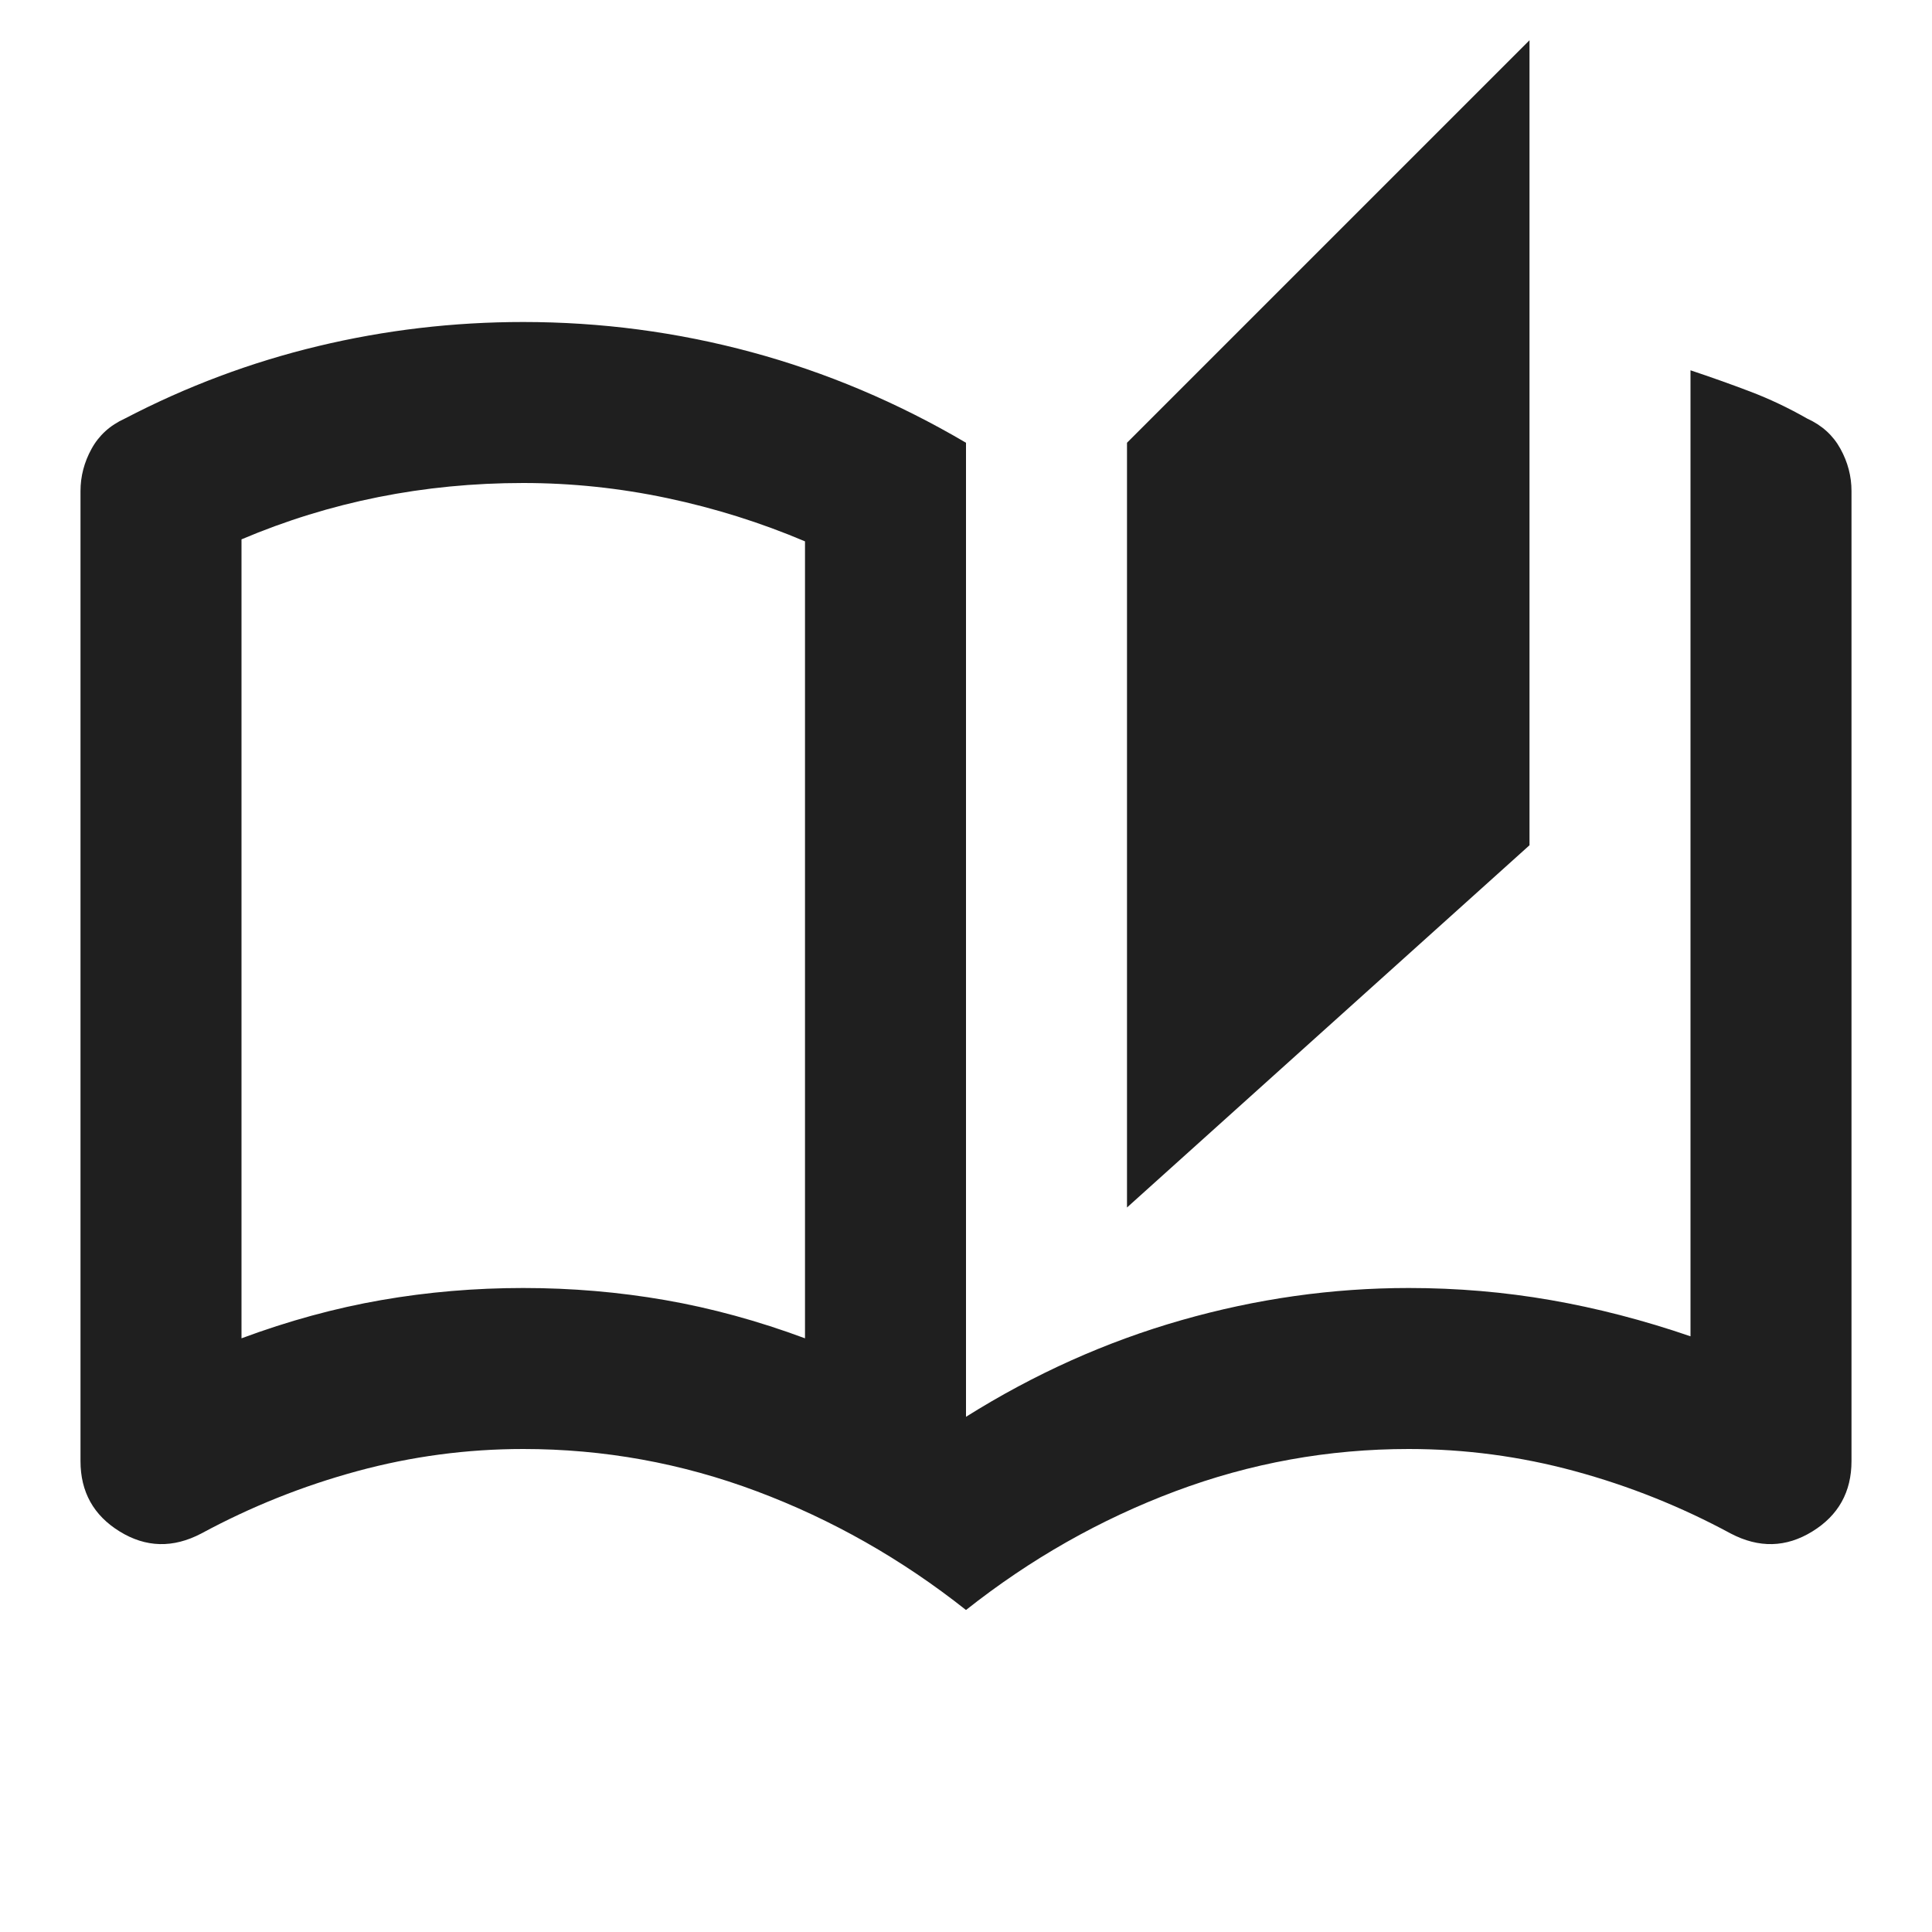
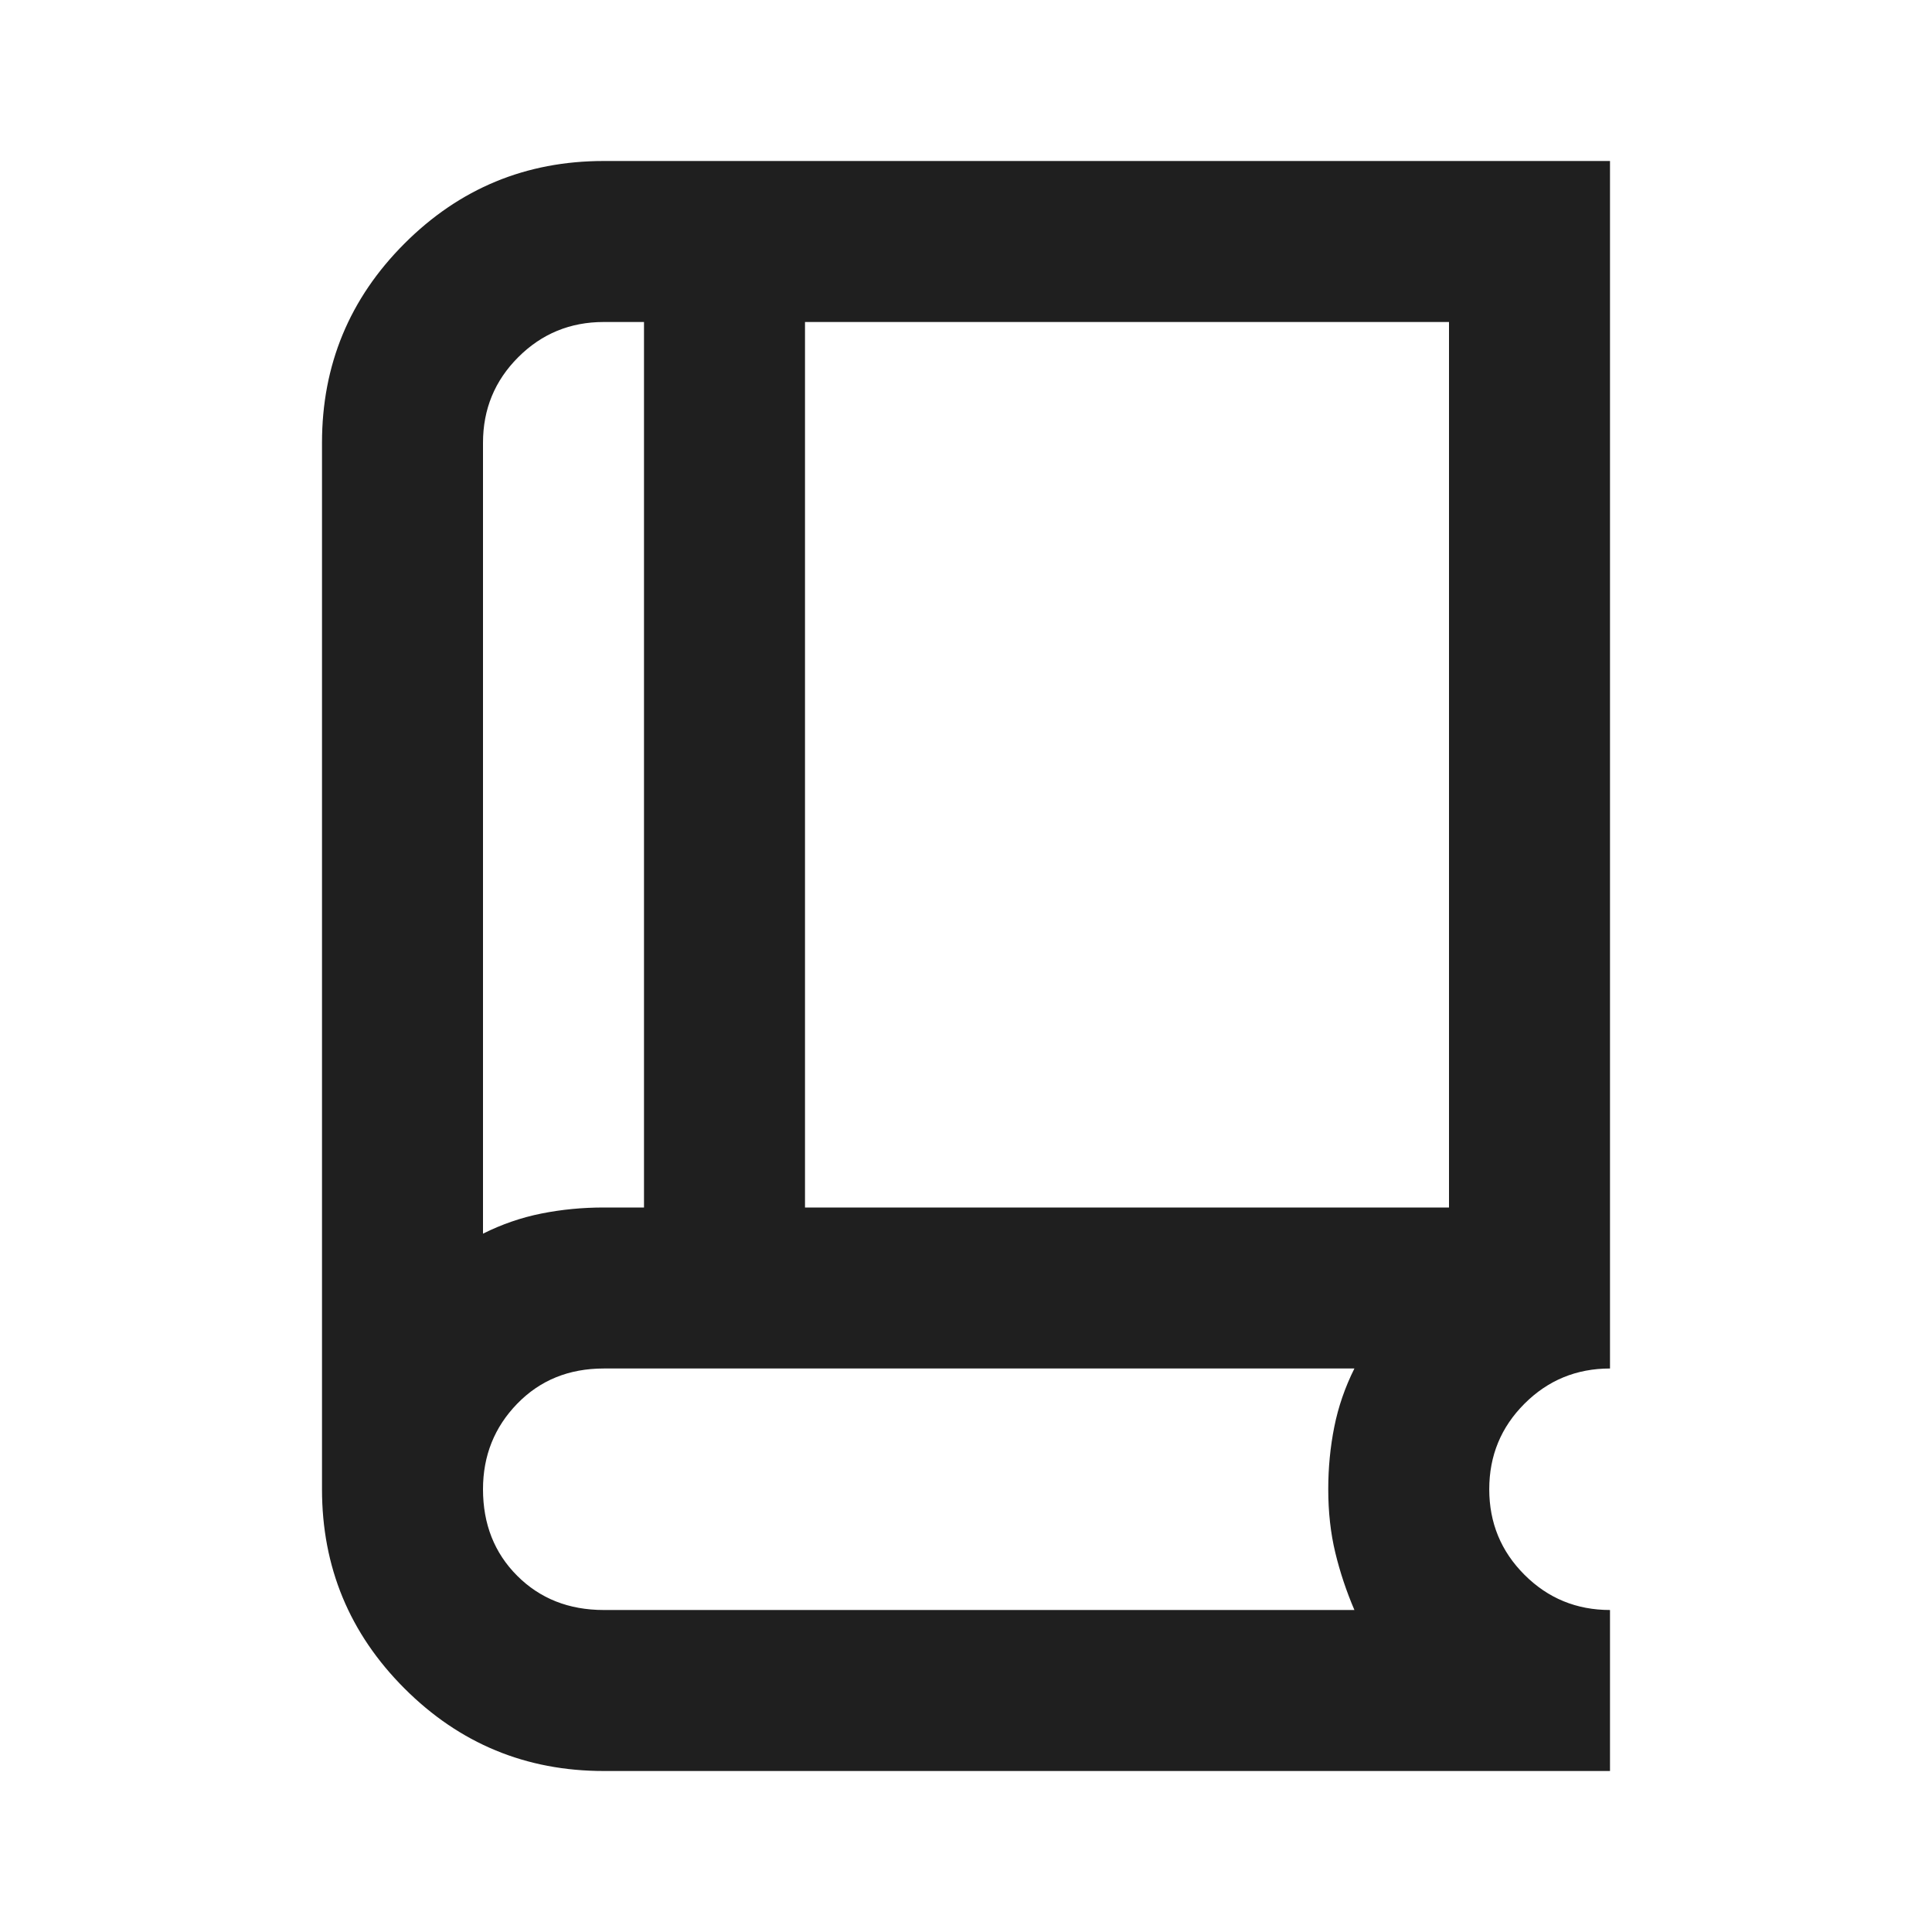
<svg xmlns="http://www.w3.org/2000/svg" height="24px" viewBox="0 -960 960 960" width="24px" fill="#1f1f1f">
-   <path d="M480-160q-48-38-104-59t-116-21q-42 0-82.5 11T100-198q-21 11-40.5-1T40-234v-482q0-11 5.5-21T62-752q46-24 96-36t102-12q58 0 113.5 15T480-740v484q51-32 107-48t113-16q36 0 70.5 6t69.5 18v-480q15 5 29.5 10.5T898-752q11 5 16.5 15t5.5 21v482q0 23-19.5 35t-40.5 1q-37-20-77.5-31T700-240q-60 0-116 21t-104 59Zm80-200v-380l200-200v400L560-360Zm-160 65v-396q-33-14-68.5-21.5T260-720q-37 0-72 7t-68 21v397q35-13 69.5-19t70.5-6q36 0 70.5 6t69.5 19Zm0 0v-396 396Z" />
+   <path d="M300-80q-58 0-99-41t-41-99v-520q0-58 41-99t99-41h500v600q-25 0-42.5 17.5T740-220q0 25 17.5 42.5T800-160v80H300Zm-60-267q14-7 29-10t31-3h20v-440h-20q-25 0-42.5 17.5T240-740v393Zm160-13h320v-440H400v440Zm-160 13v-453 453Zm60 187h373q-6-14-9.5-28.5T660-220q0-16 3-31t10-29H300q-26 0-43 17.5T240-220q0 26 17 43t43 17Z" />
</svg>
